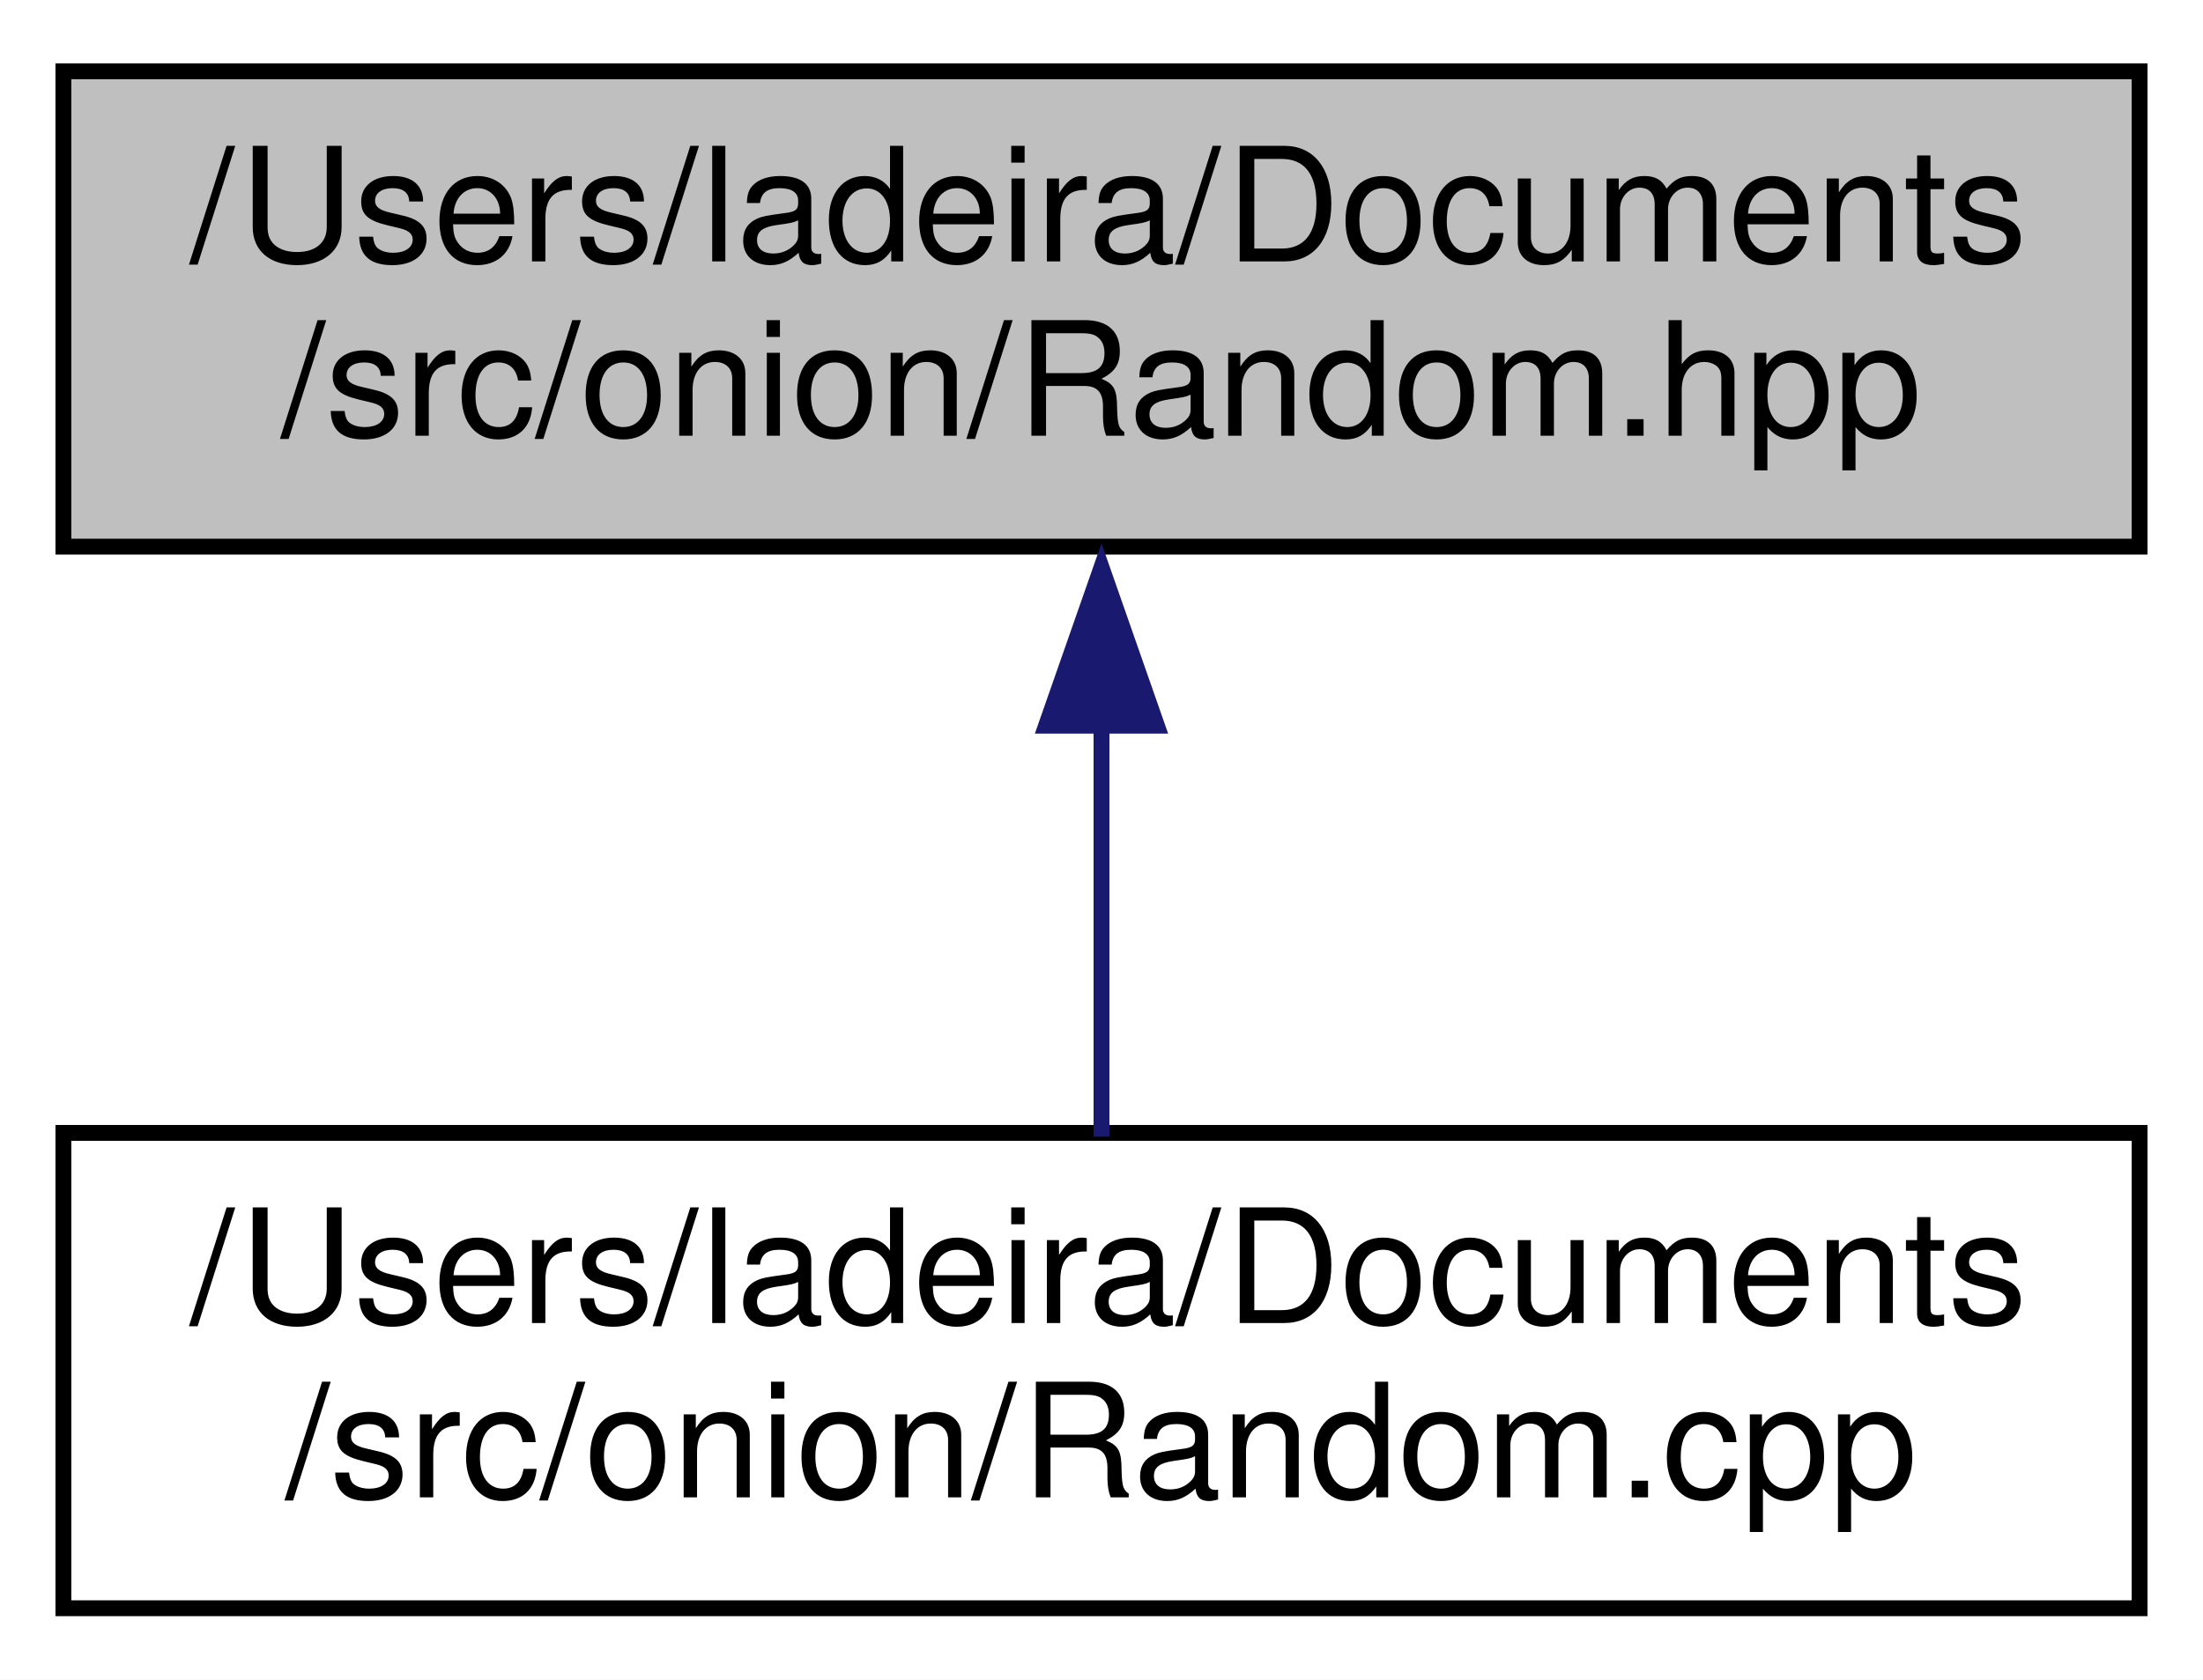
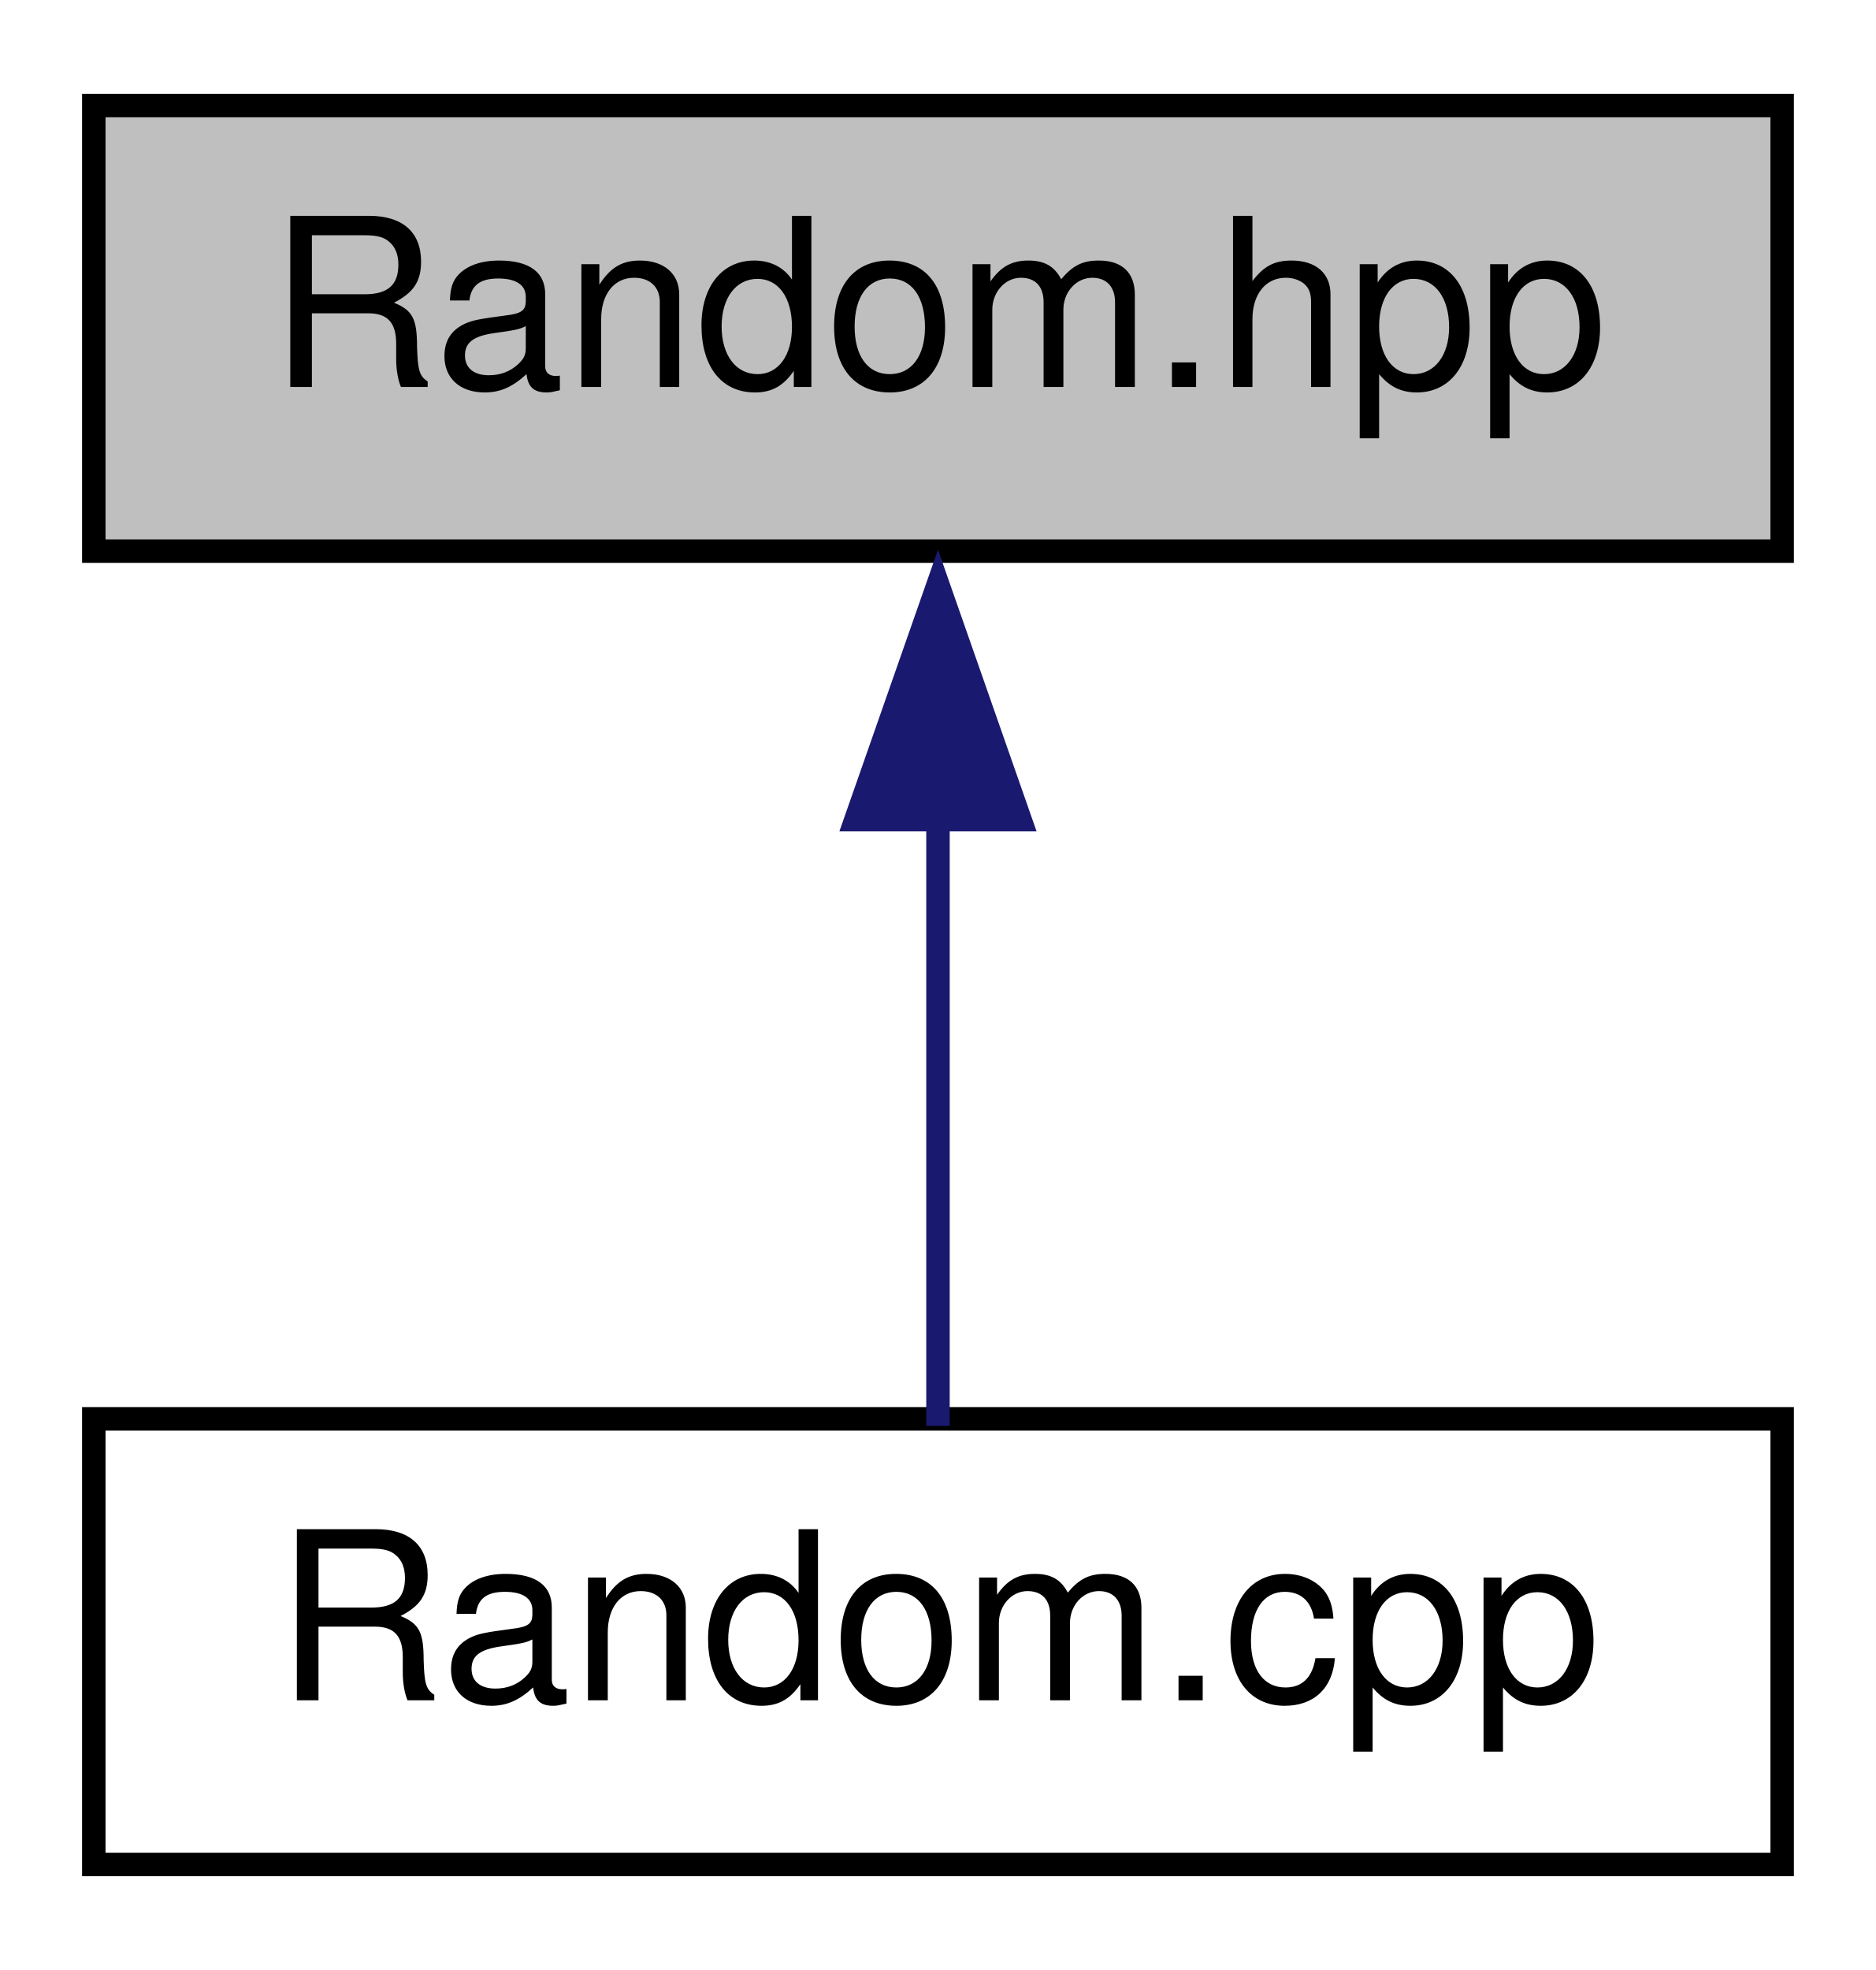
- <svg xmlns="http://www.w3.org/2000/svg" xmlns:xlink="http://www.w3.org/1999/xlink" width="139pt" height="106pt" viewBox="0.00 0.00 139.00 106.00">
-   <g id="graph0" class="graph" transform="scale(1 1) rotate(0) translate(4 102)">
-     <polygon fill="white" stroke="none" points="-4,4 -4,-102 135,-102 135,4 -4,4" />
+ <svg xmlns="http://www.w3.org/2000/svg" xmlns:xlink="http://www.w3.org/1999/xlink" width="80pt" height="84pt" viewBox="0.00 0.00 80.00 84.00">
+   <g id="graph0" class="graph" transform="scale(1 1) rotate(0) translate(4 80)">
+     <polygon fill="white" stroke="none" points="-4,4 -4,-80 76,-80 76,4 -4,4" />
    <g id="node1" class="node">
      <g id="a_node1">
        <a xlink:title="This header introduces the random number generation (RNG) facilities of the Onion Framework.">
-           <polygon fill="#bfbfbf" stroke="black" points="0,-67.5 0,-97.5 131,-97.5 131,-67.5 0,-67.5" />
-           <text text-anchor="start" x="8" y="-85.5" font-family="Helvetica,sans-Serif" font-size="10.00">/Users/ladeira/Documents</text>
-           <text text-anchor="middle" x="65.5" y="-74.5" font-family="Helvetica,sans-Serif" font-size="10.00">/src/onion/Random.hpp</text>
+           <polygon fill="#bfbfbf" stroke="black" points="0,-56.5 0,-75.5 72,-75.5 72,-56.5 0,-56.5" />
+           <text text-anchor="middle" x="36" y="-63.5" font-family="Helvetica,sans-Serif" font-size="10.00">Random.hpp</text>
        </a>
      </g>
    </g>
    <g id="node2" class="node">
      <g id="a_node2">
        <a xlink:href="_random_8cpp.html" target="_top" xlink:title="Implementation of the global RandomEngine object.">
-           <polygon fill="white" stroke="black" points="0,-0.5 0,-30.5 131,-30.5 131,-0.5 0,-0.5" />
-           <text text-anchor="start" x="8" y="-18.5" font-family="Helvetica,sans-Serif" font-size="10.00">/Users/ladeira/Documents</text>
-           <text text-anchor="middle" x="65.5" y="-7.5" font-family="Helvetica,sans-Serif" font-size="10.00">/src/onion/Random.cpp</text>
+           <polygon fill="white" stroke="black" points="0,-0.5 0,-19.5 72,-19.5 72,-0.5 0,-0.5" />
+           <text text-anchor="middle" x="36" y="-7.5" font-family="Helvetica,sans-Serif" font-size="10.00">Random.cpp</text>
        </a>
      </g>
    </g>
    <g id="edge1" class="edge">
-       <path fill="none" stroke="midnightblue" d="M65.5,-56.36C65.5,-47.49 65.5,-37.84 65.5,-30.26" />
-       <polygon fill="midnightblue" stroke="midnightblue" points="62,-56.2 65.5,-66.2 69,-56.2 62,-56.2" />
+       <path fill="none" stroke="midnightblue" d="M36,-45.1C36,-36.14 36,-26.06 36,-19.2" />
+       <polygon fill="midnightblue" stroke="midnightblue" points="32.5,-45.05 36,-55.05 39.5,-45.05 32.5,-45.05" />
    </g>
  </g>
</svg>
